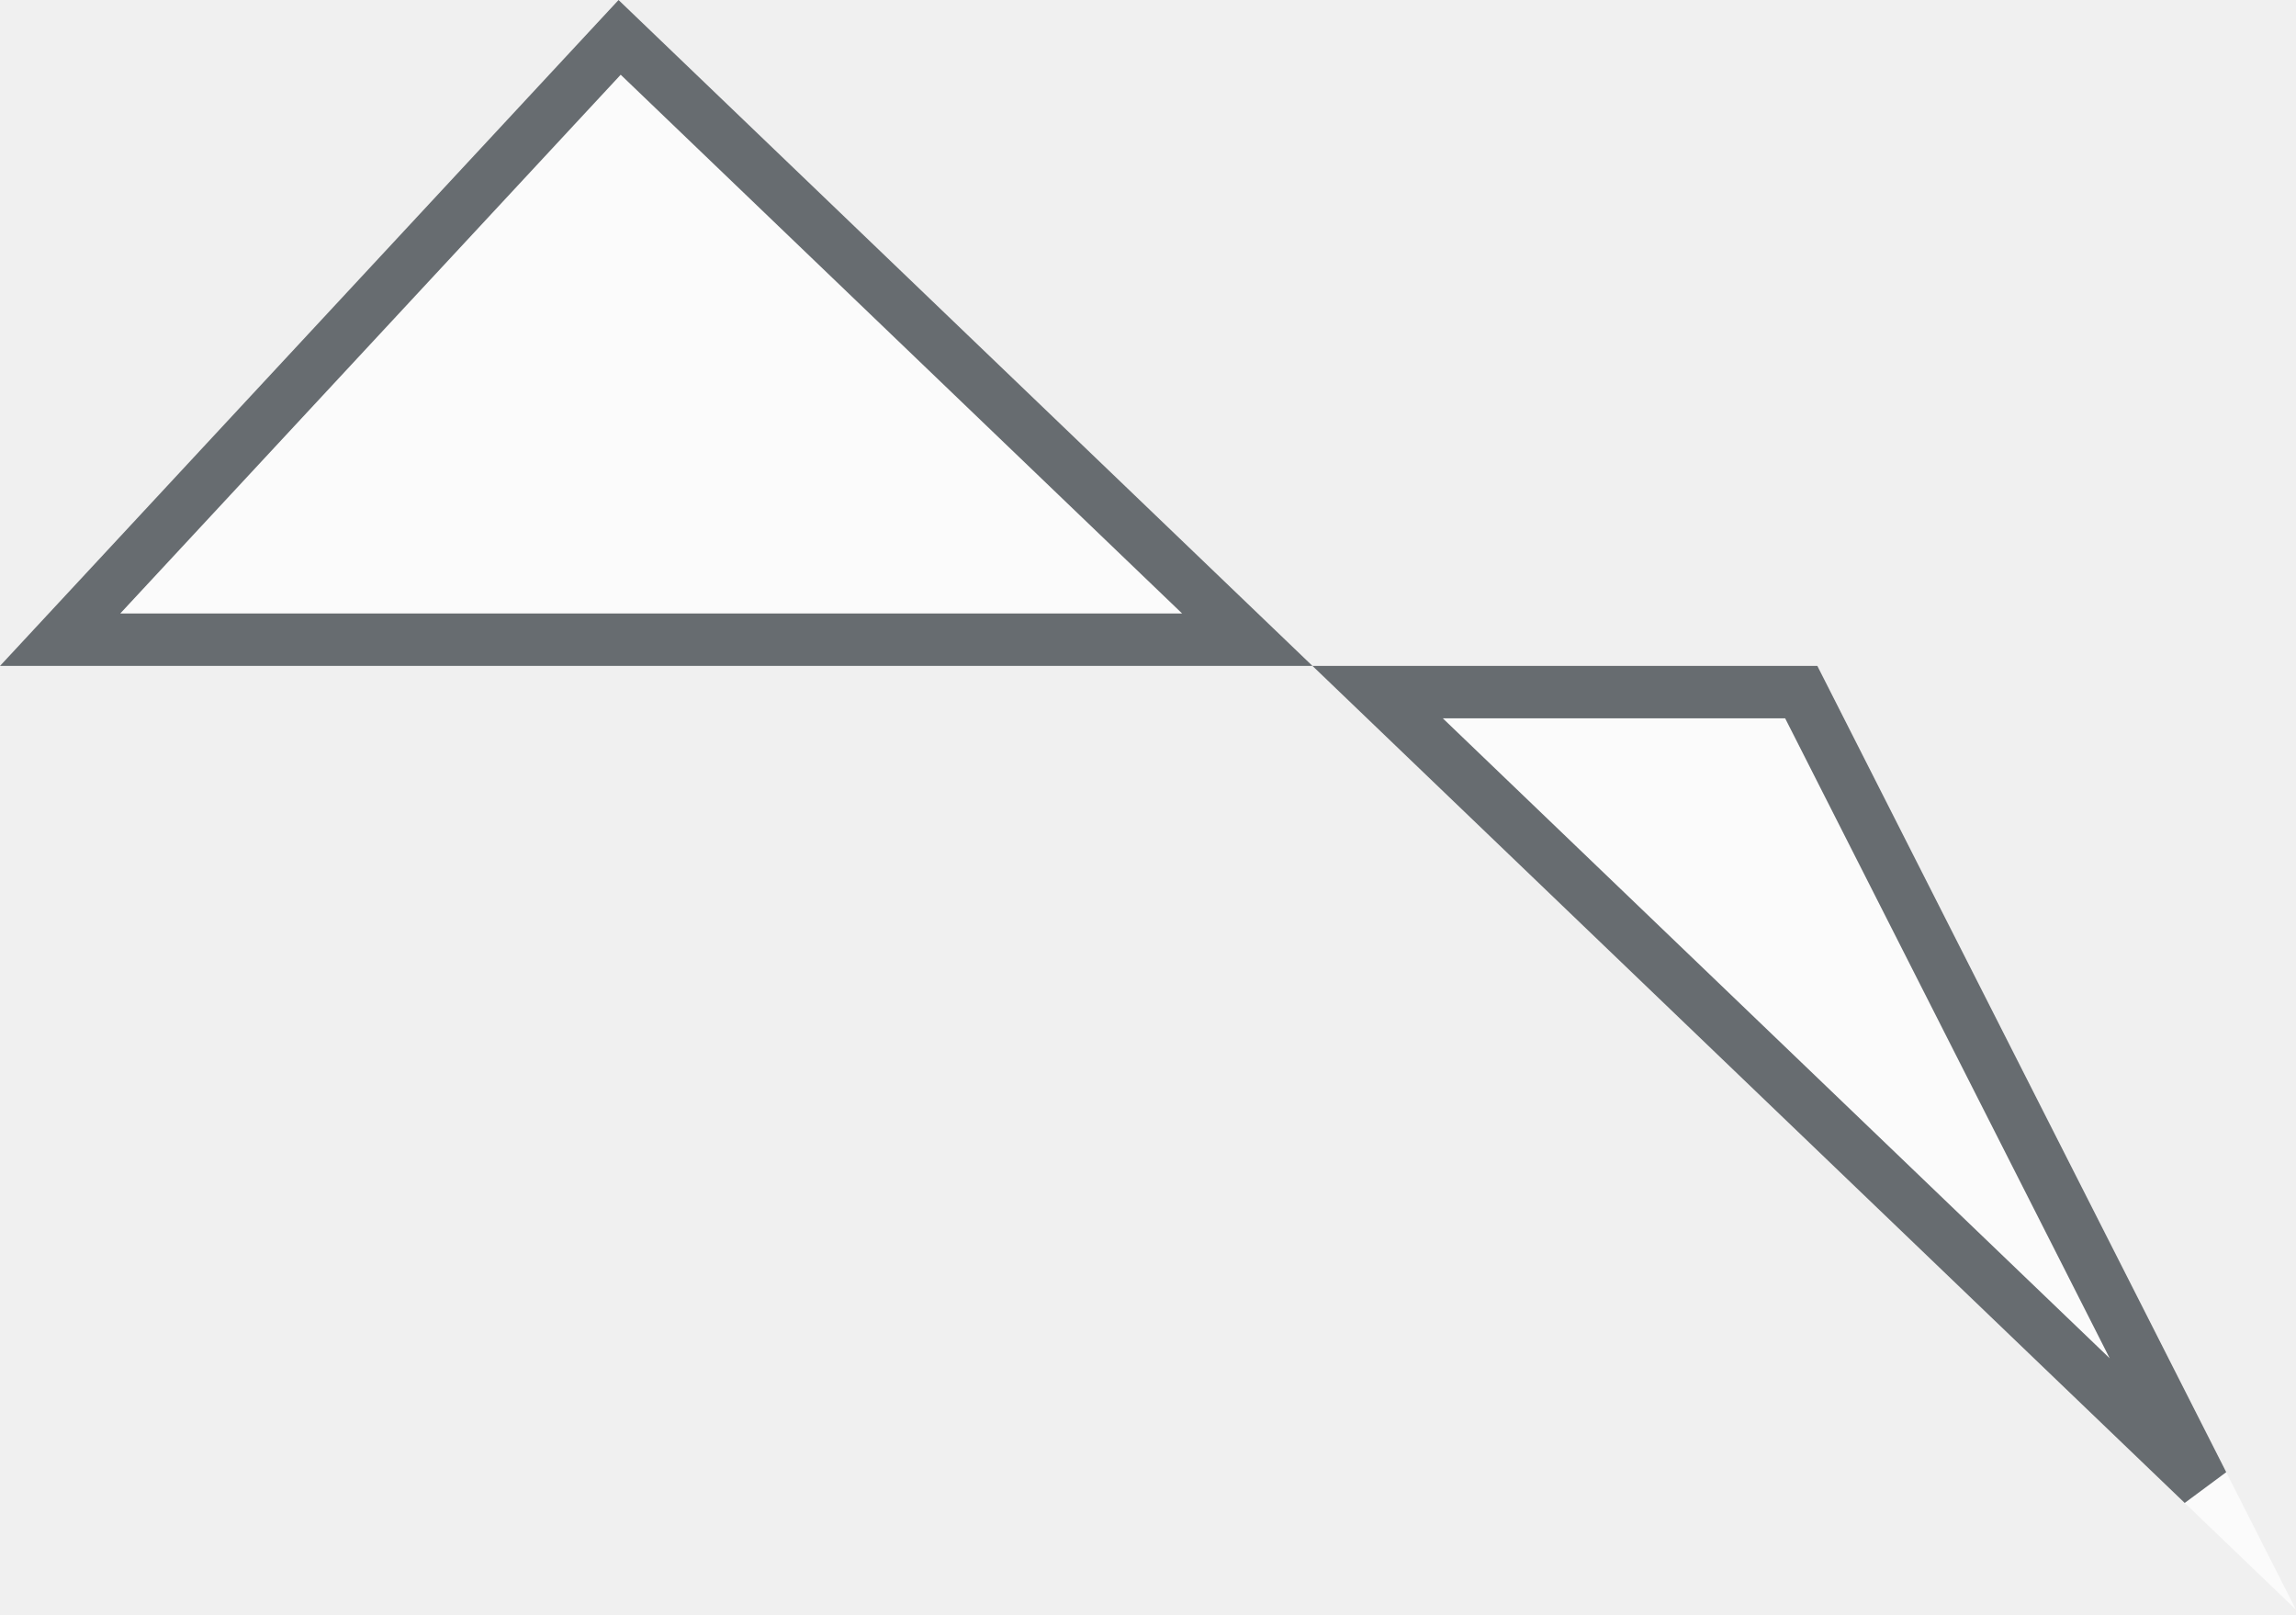
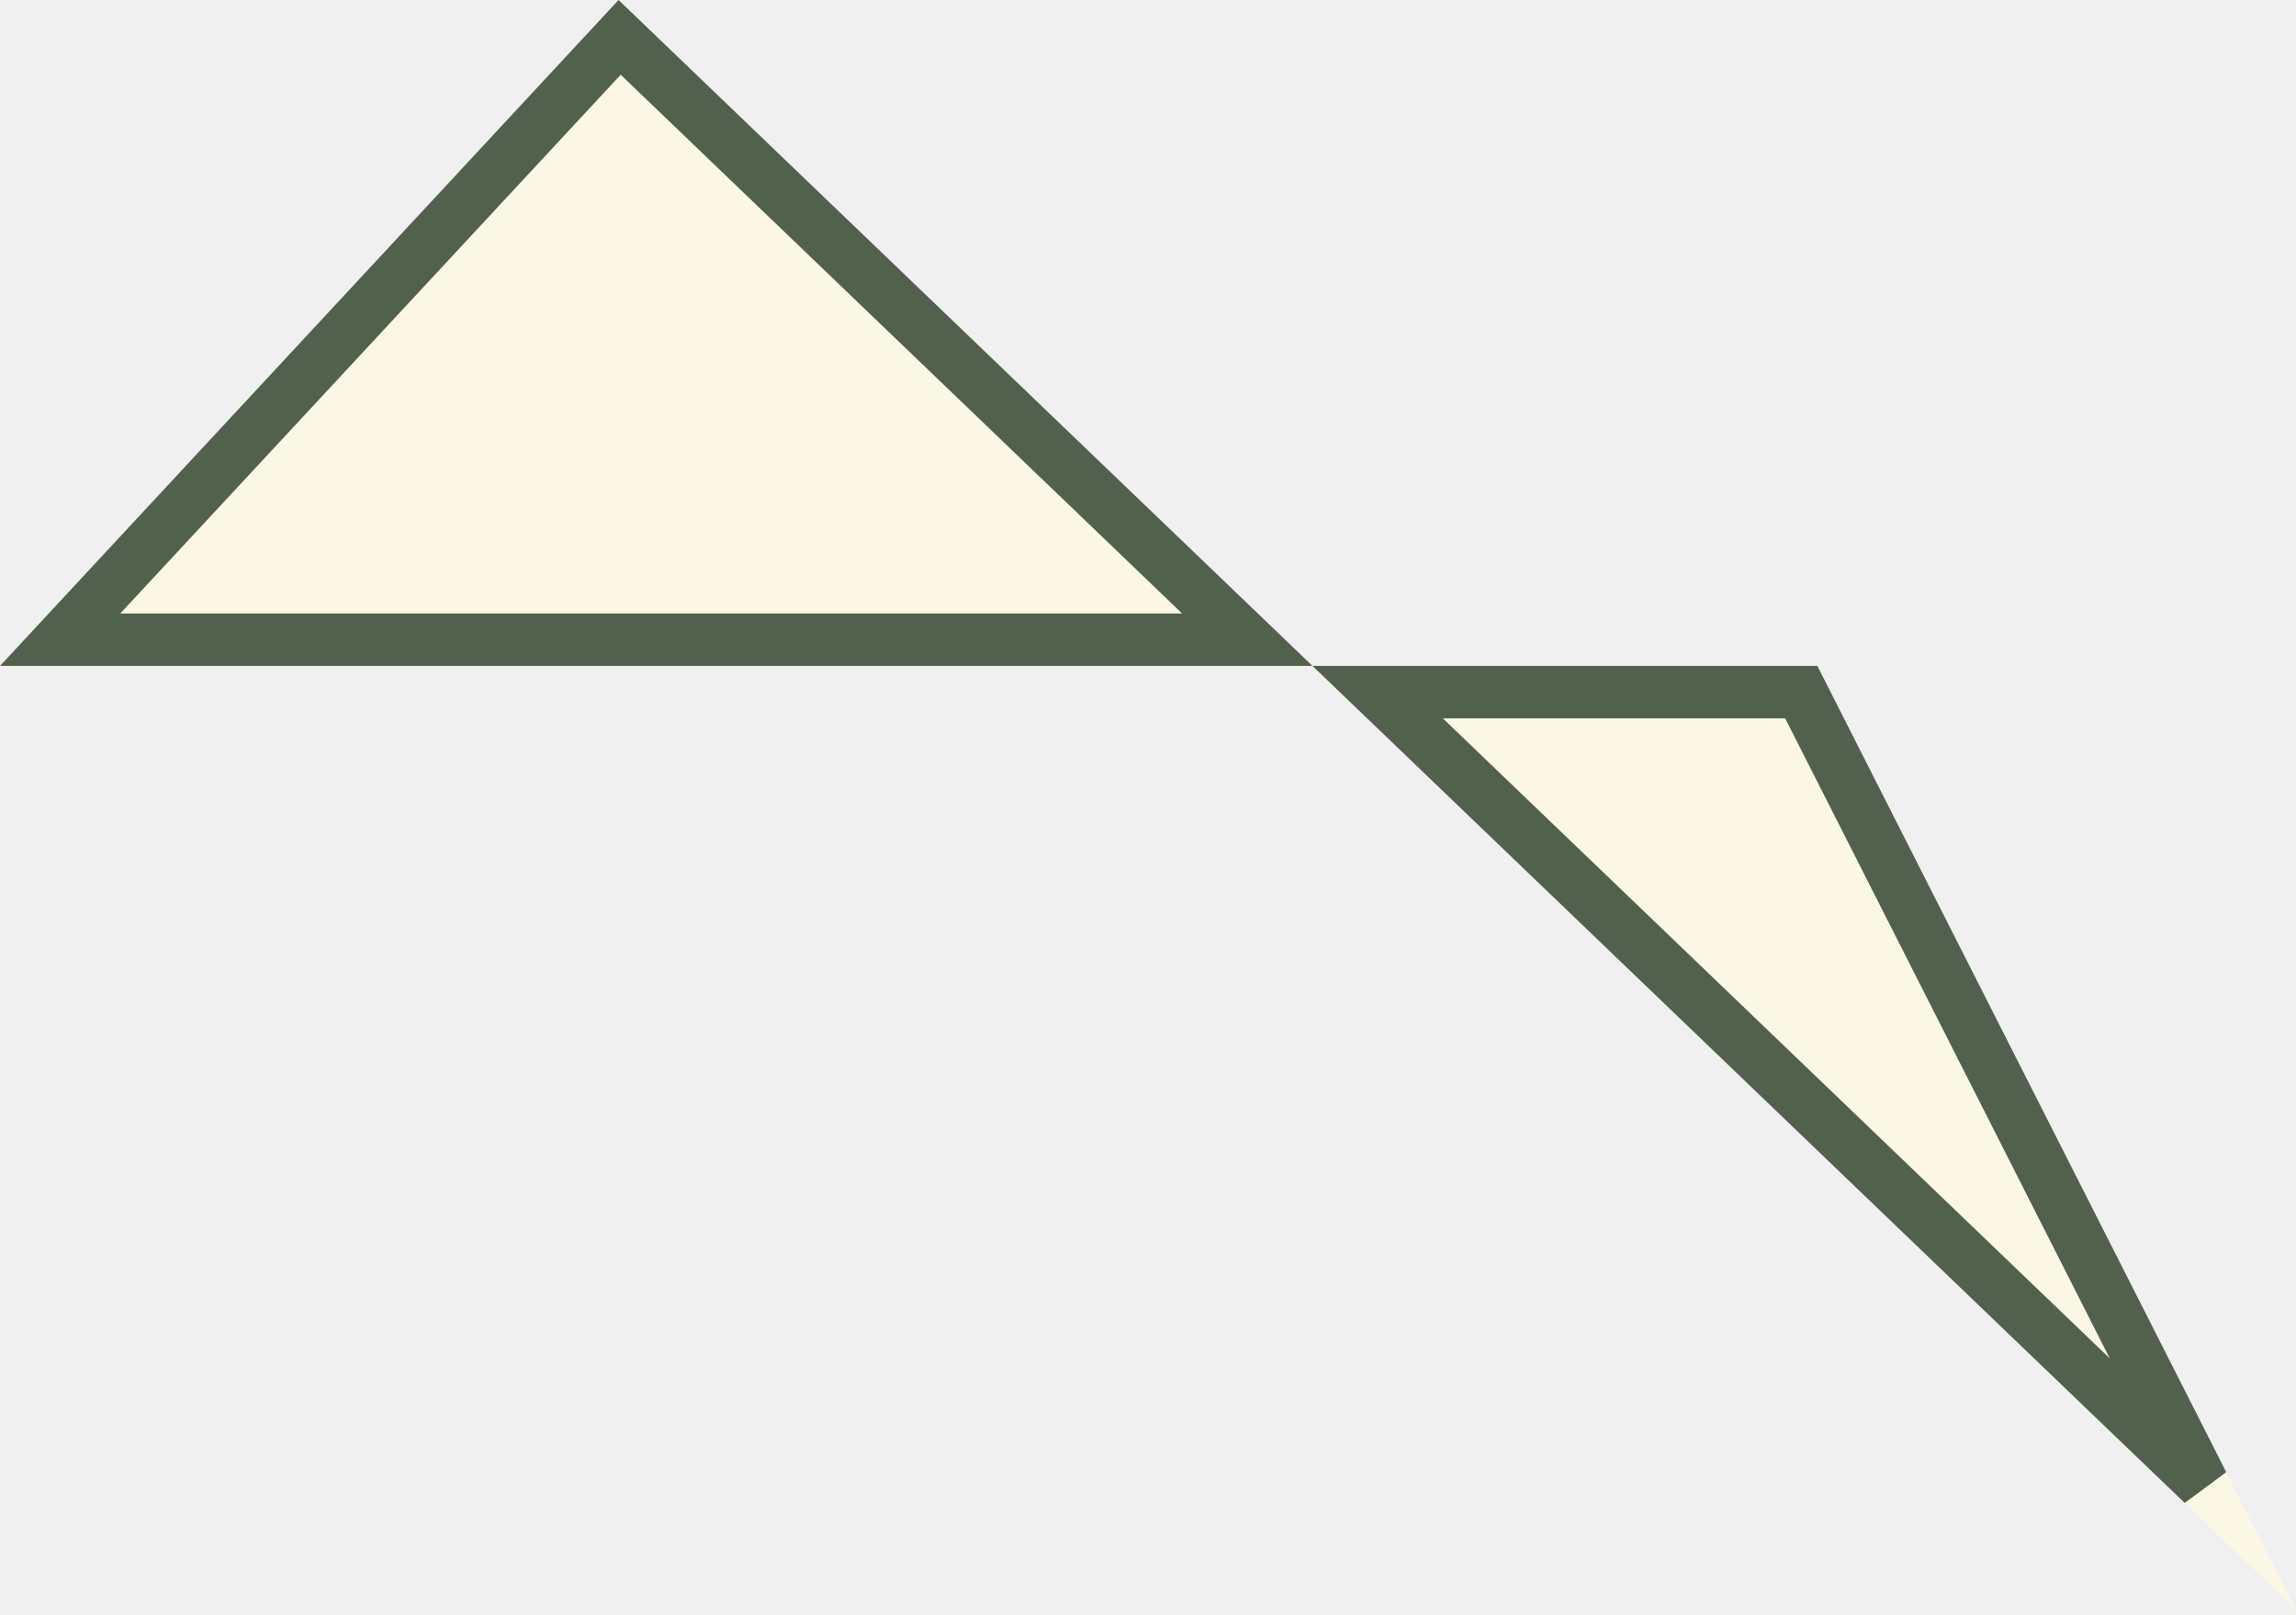
<svg xmlns="http://www.w3.org/2000/svg" width="219" height="154" viewBox="0 0 219 154" fill="none">
-   <path d="M219 153.5L173.346 63.5H0L59 0L219 153.5Z" fill="white" fill-opacity="0.7" />
-   <path d="M210.116 141.512L131.406 66H171.811L210.116 141.512ZM59.102 3.563L118.972 61H5.735L59.102 3.563Z" stroke="#283035" stroke-opacity="0.7" stroke-width="5" />
+   <path d="M219 153.5L173.346 63.5H0L59 0L219 153.5Z" fill="#FEFAE0" fill-opacity="0.7" />
+   <path d="M210.116 141.512L131.406 66H171.811L210.116 141.512ZM59.102 3.563L118.972 61H5.735L59.102 3.563Z" stroke="#0A210F" stroke-opacity="0.7" stroke-width="5" />
</svg>
